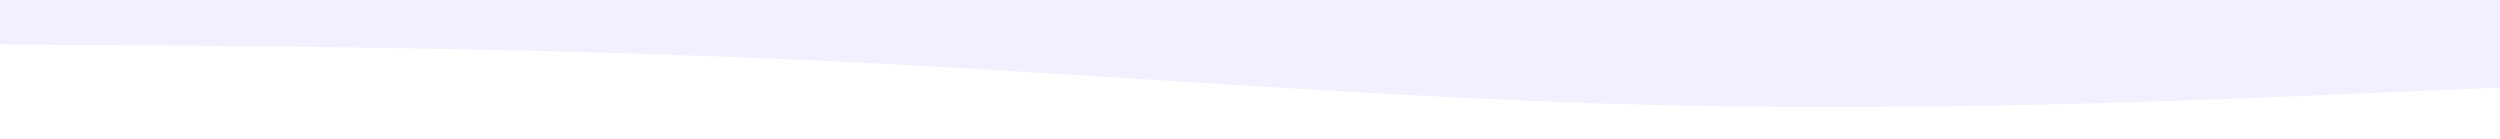
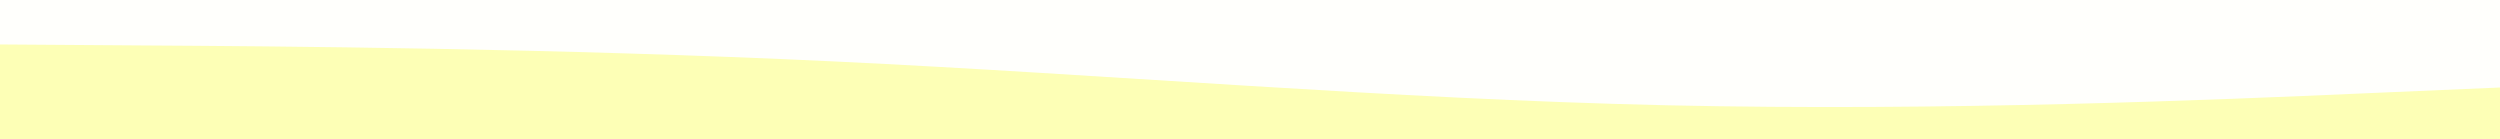
<svg xmlns="http://www.w3.org/2000/svg" id="visual" viewBox="0 0 1800 100" width="1800" height="100" version="1.1">
-   <rect x="0" y="0" width="1800" height="100" fill="#f2f0ff" />
-   <path d="M0 32L100 32.7C200 33.3 400 34.7 600 44.2C800 53.7 1000 71.3 1200 75.8C1400 80.3 1600 71.7 1700 67.3L1800 63L1800 101L1700 101C1600 101 1400 101 1200 101C1000 101 800 101 600 101C400 101 200 101 100 101L0 101Z" fill="#ffffff" stroke-linecap="round" stroke-linejoin="miter" />
+   <rect x="0" y="0" width="1800" height="100" fill="#fffffc" />
+   <path d="M0 32L100 32.7C200 33.3 400 34.7 600 44.2C800 53.7 1000 71.3 1200 75.8C1400 80.3 1600 71.7 1700 67.3L1800 63L1800 101L1700 101C1600 101 1400 101 1200 101C1000 101 800 101 600 101C400 101 200 101 100 101L0 101Z" fill="#fdffb6" stroke-linecap="round" stroke-linejoin="miter" />
</svg>
